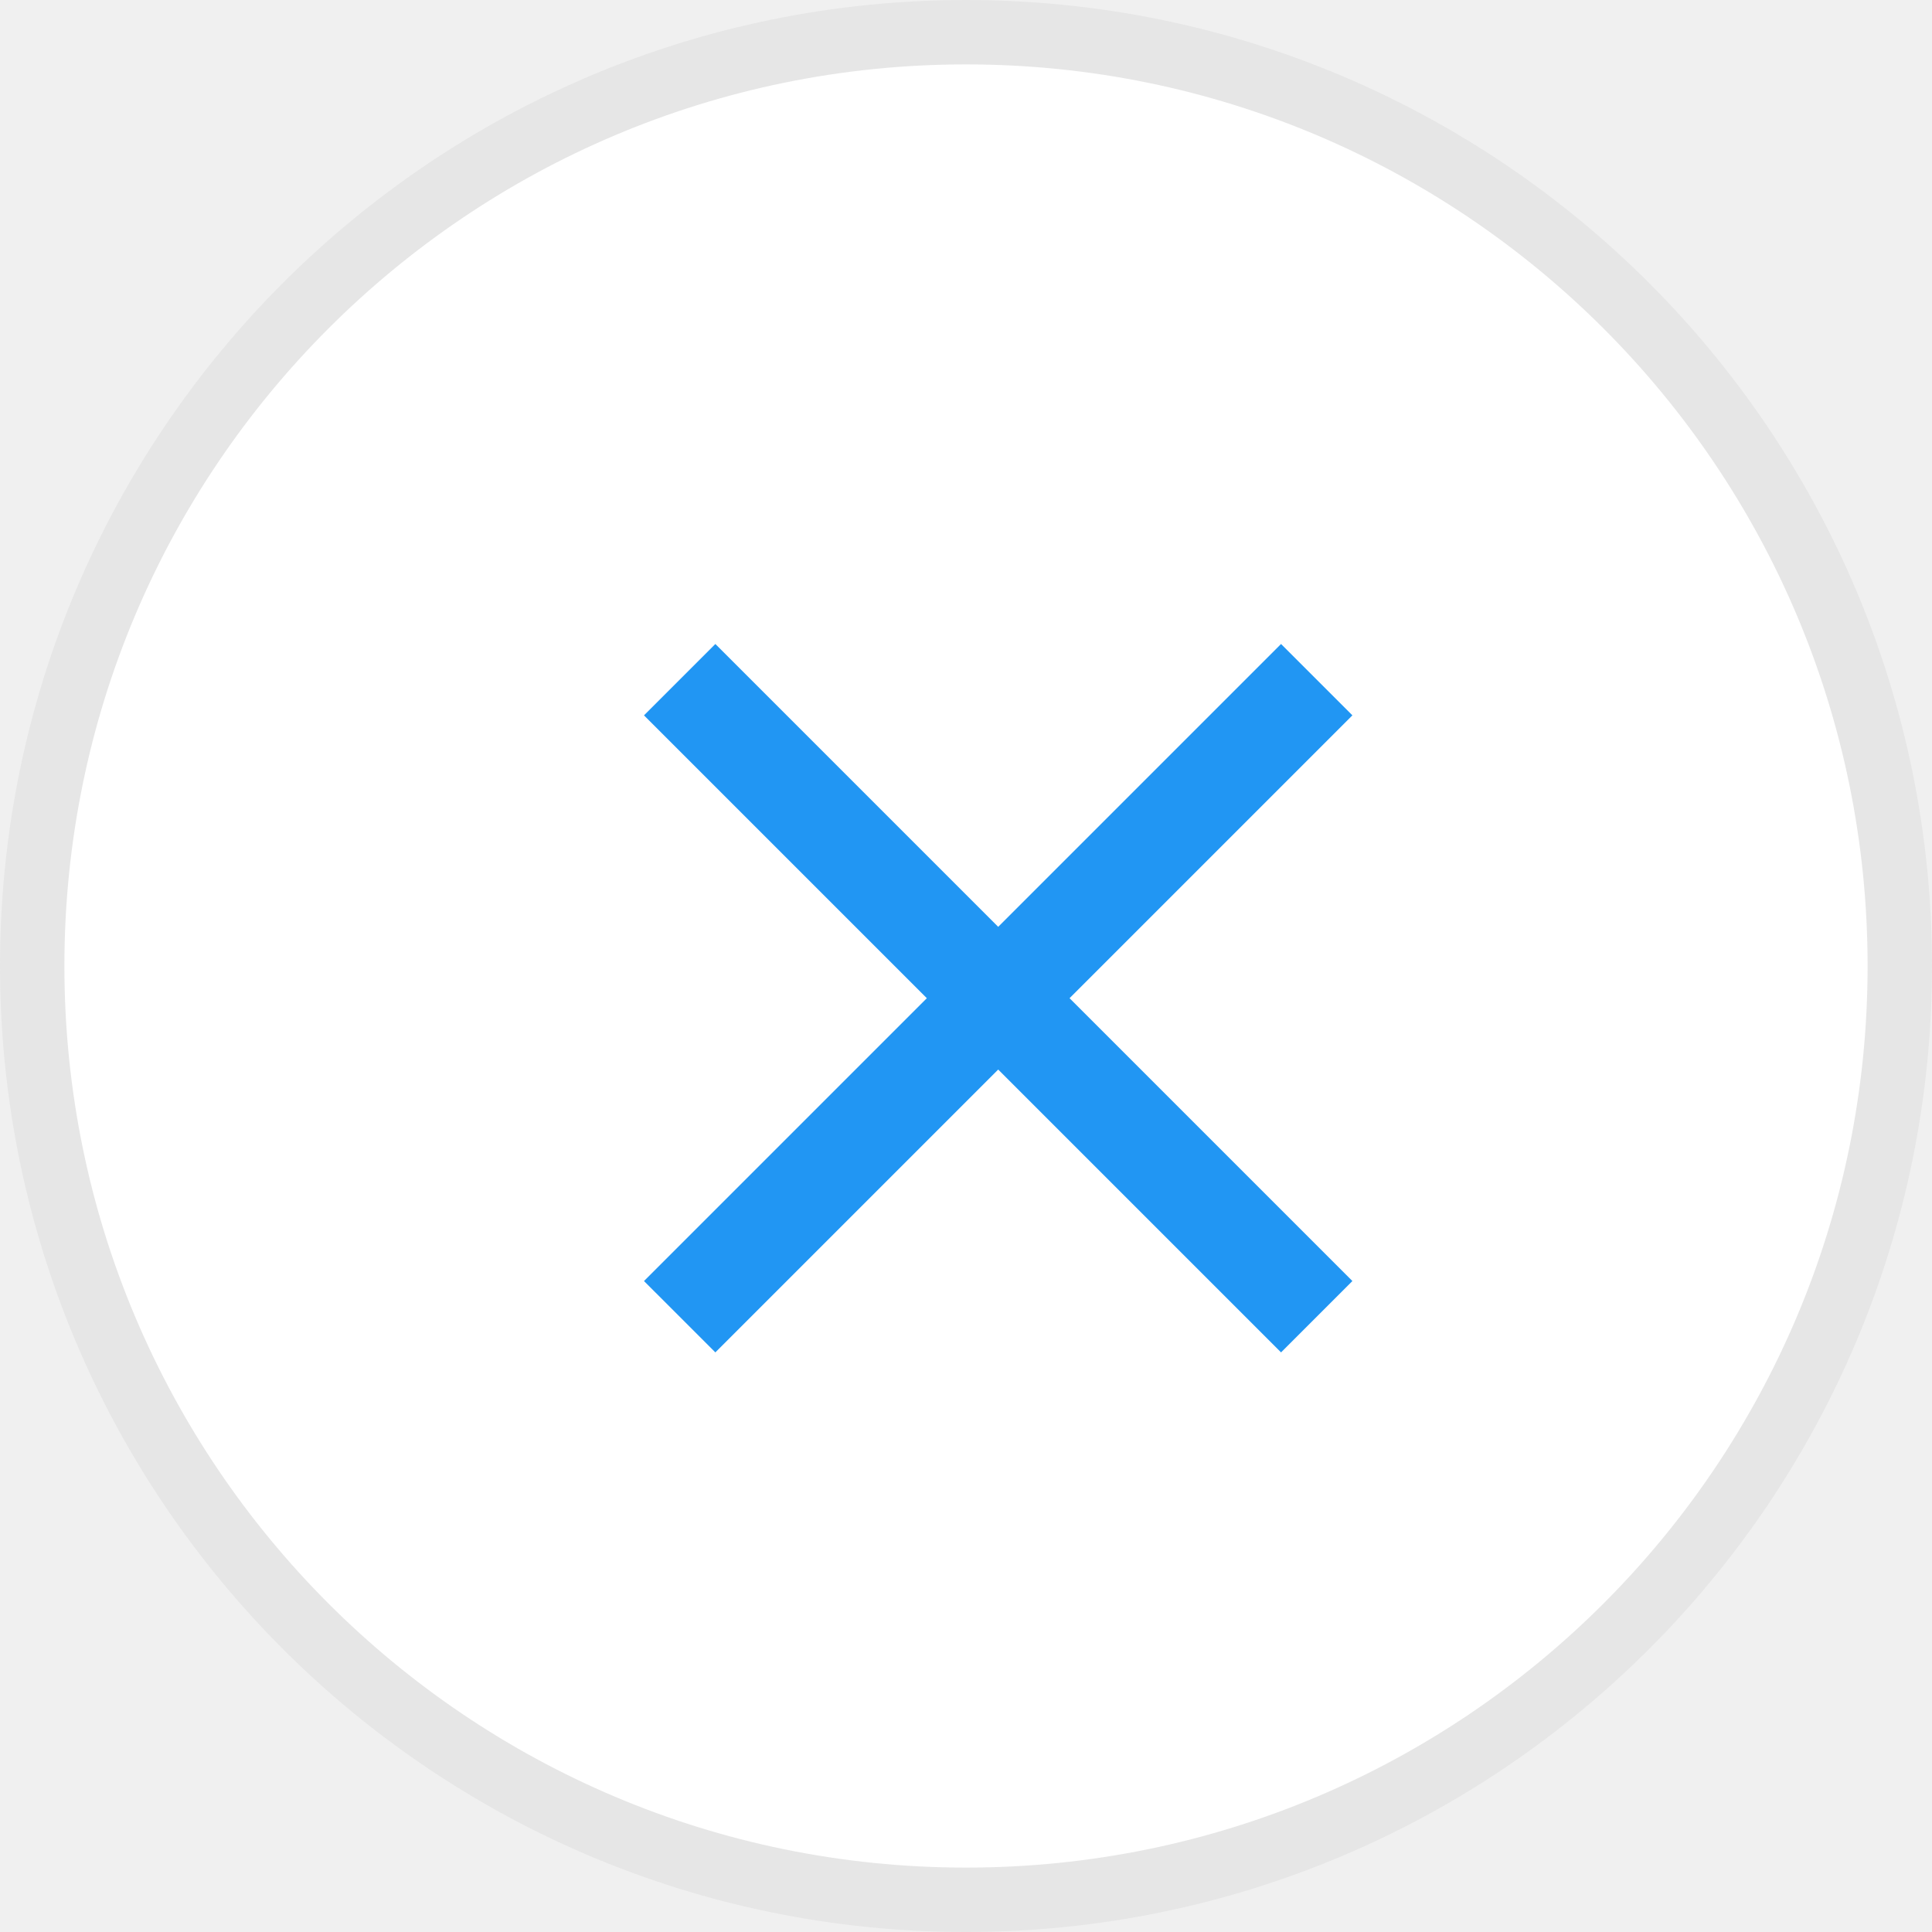
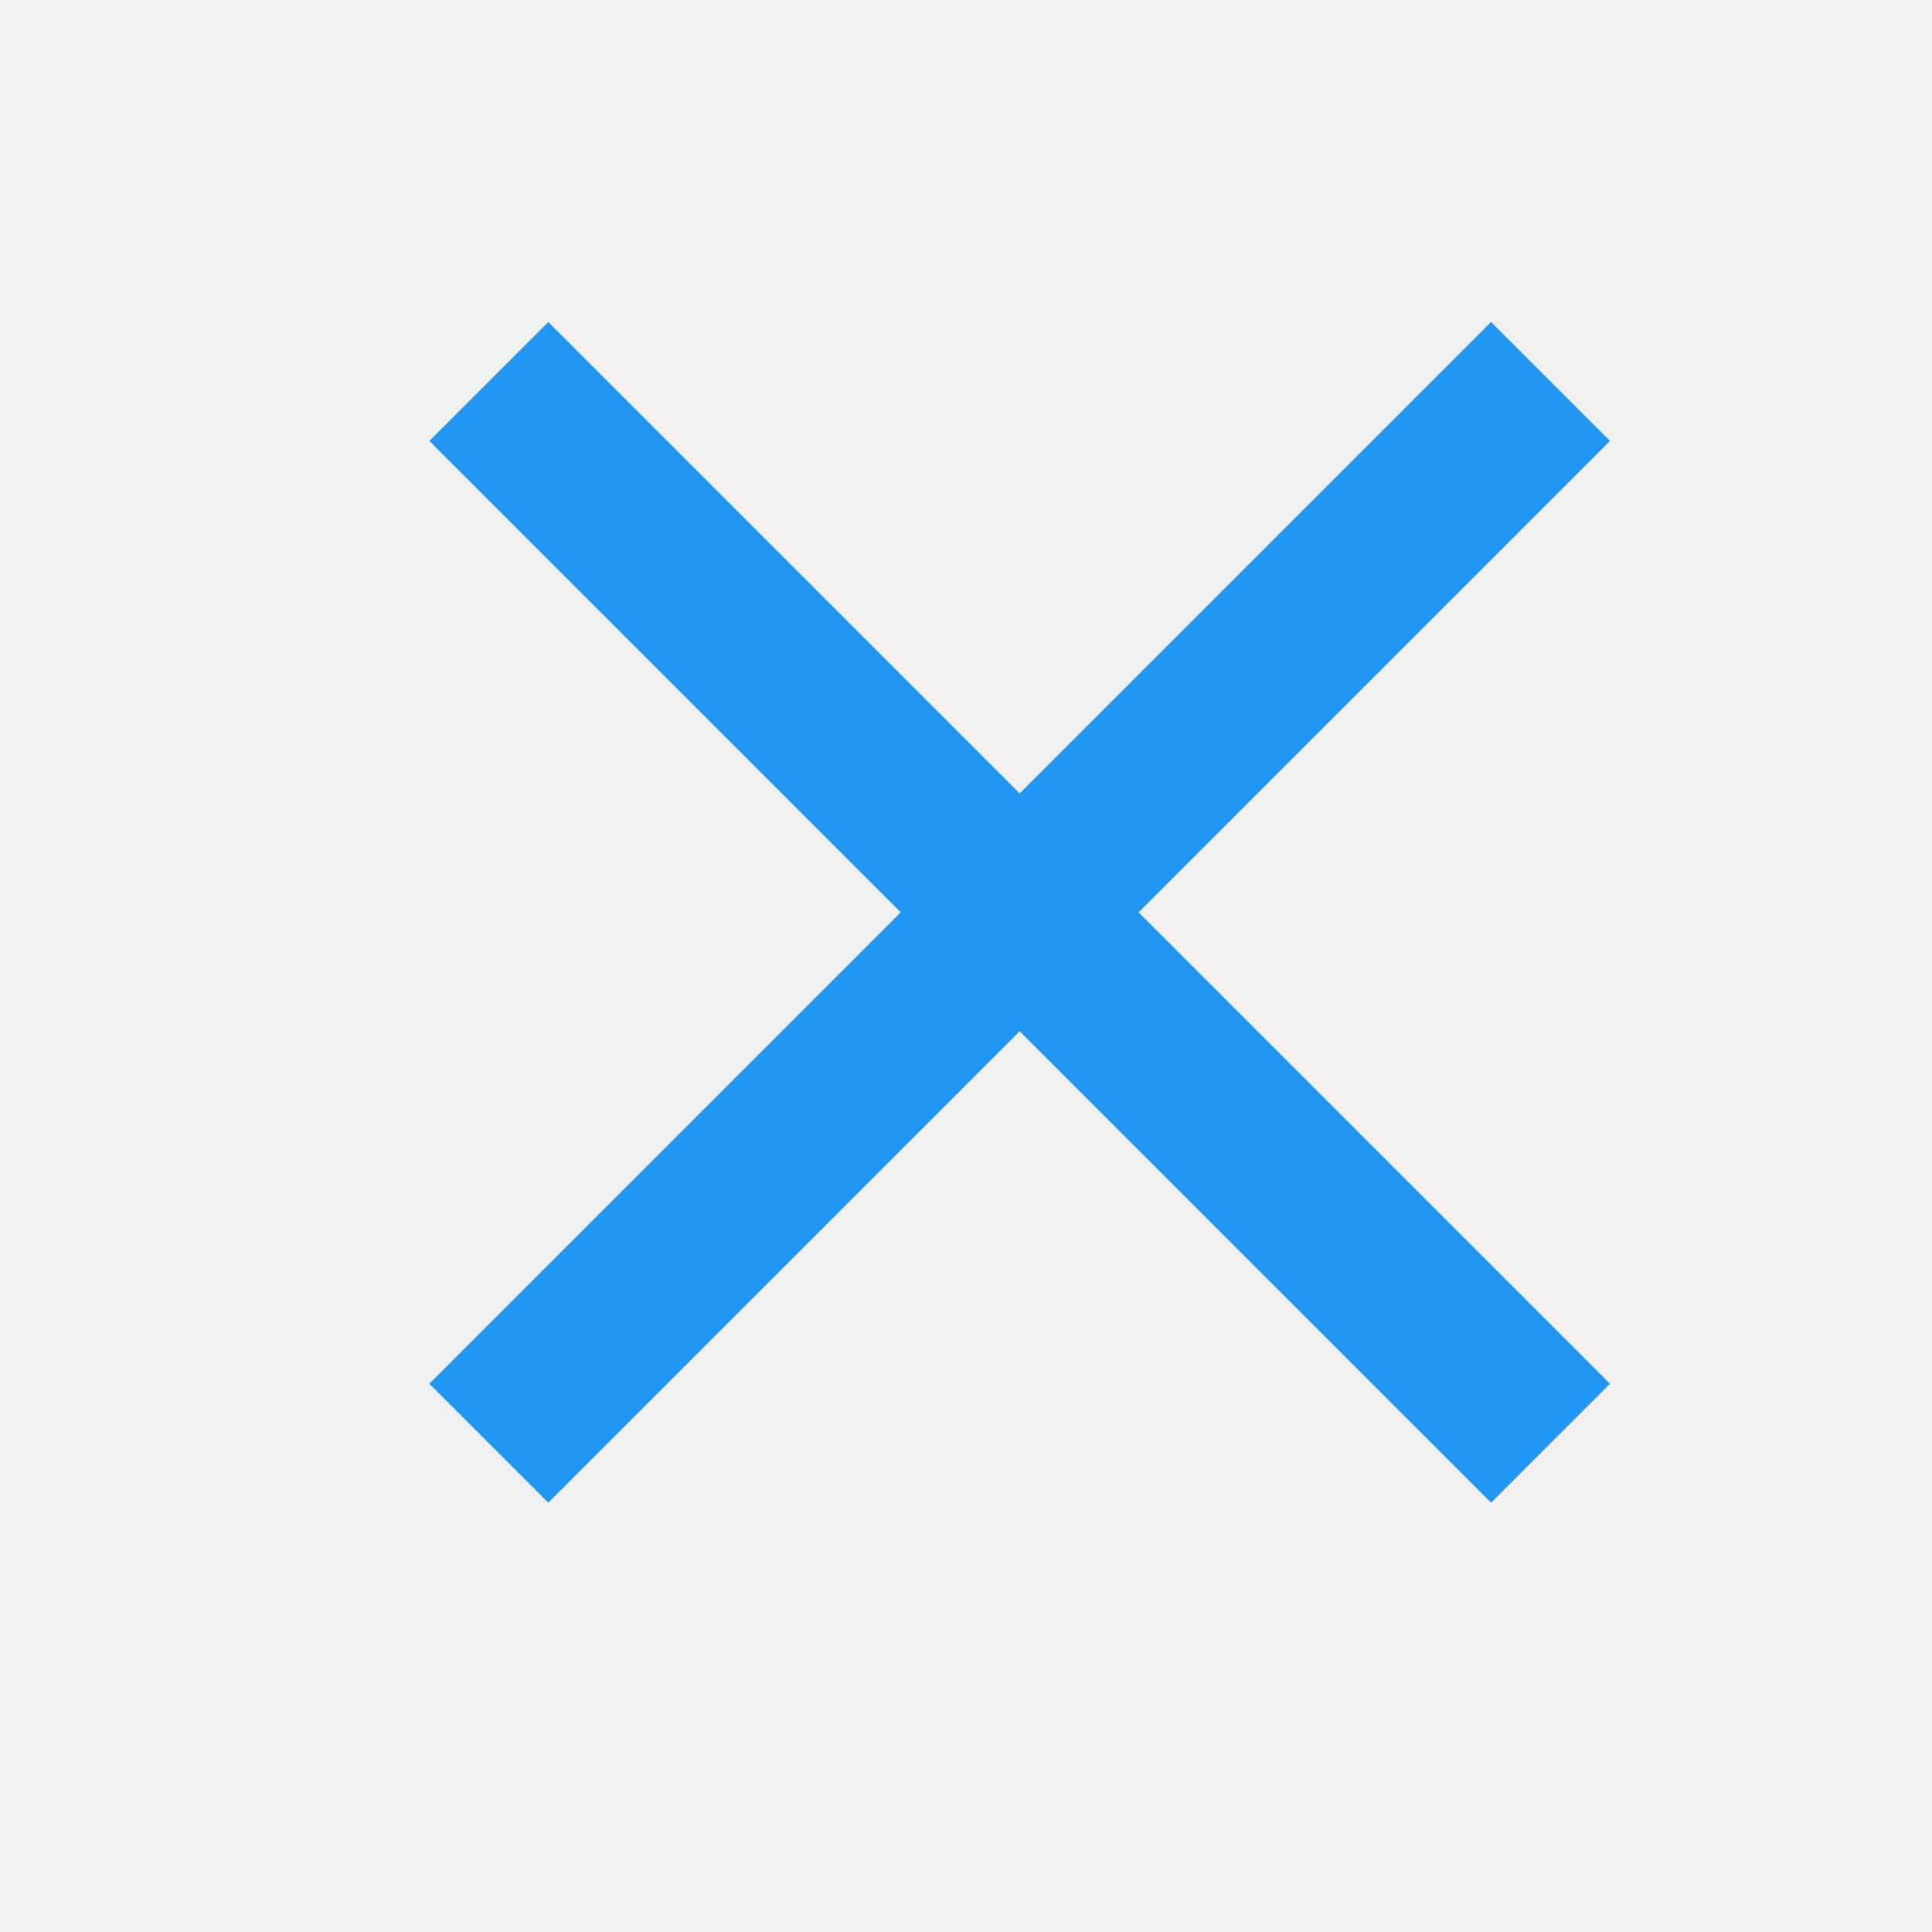
- <svg xmlns="http://www.w3.org/2000/svg" width="30" height="30" fill="none">
-   <circle cx="15" cy="15" r="15" fill="#fff" />
-   <circle cx="15" cy="15" r="14.5" stroke="#000" stroke-opacity=".1" />
-   <path fill="#2196F3" d="M21 11.108 19.892 10 15.5 14.392 11.108 10 10 11.108l4.392 4.392L10 19.892 11.108 21l4.392-4.392L19.892 21 21 19.892 16.608 15.5 21 11.108Z" />
+ <svg xmlns="http://www.w3.org/2000/svg" width="18" height="18" fill="none">
+   <path fill="#2196F3" d="M15 4.108 13.892 3 9.5 7.392 5.108 3 4 4.108 8.392 8.5 4 12.892 5.108 14 9.5 9.608 13.892 14 15 12.892 10.608 8.5 15 4.108Z" />
</svg>
